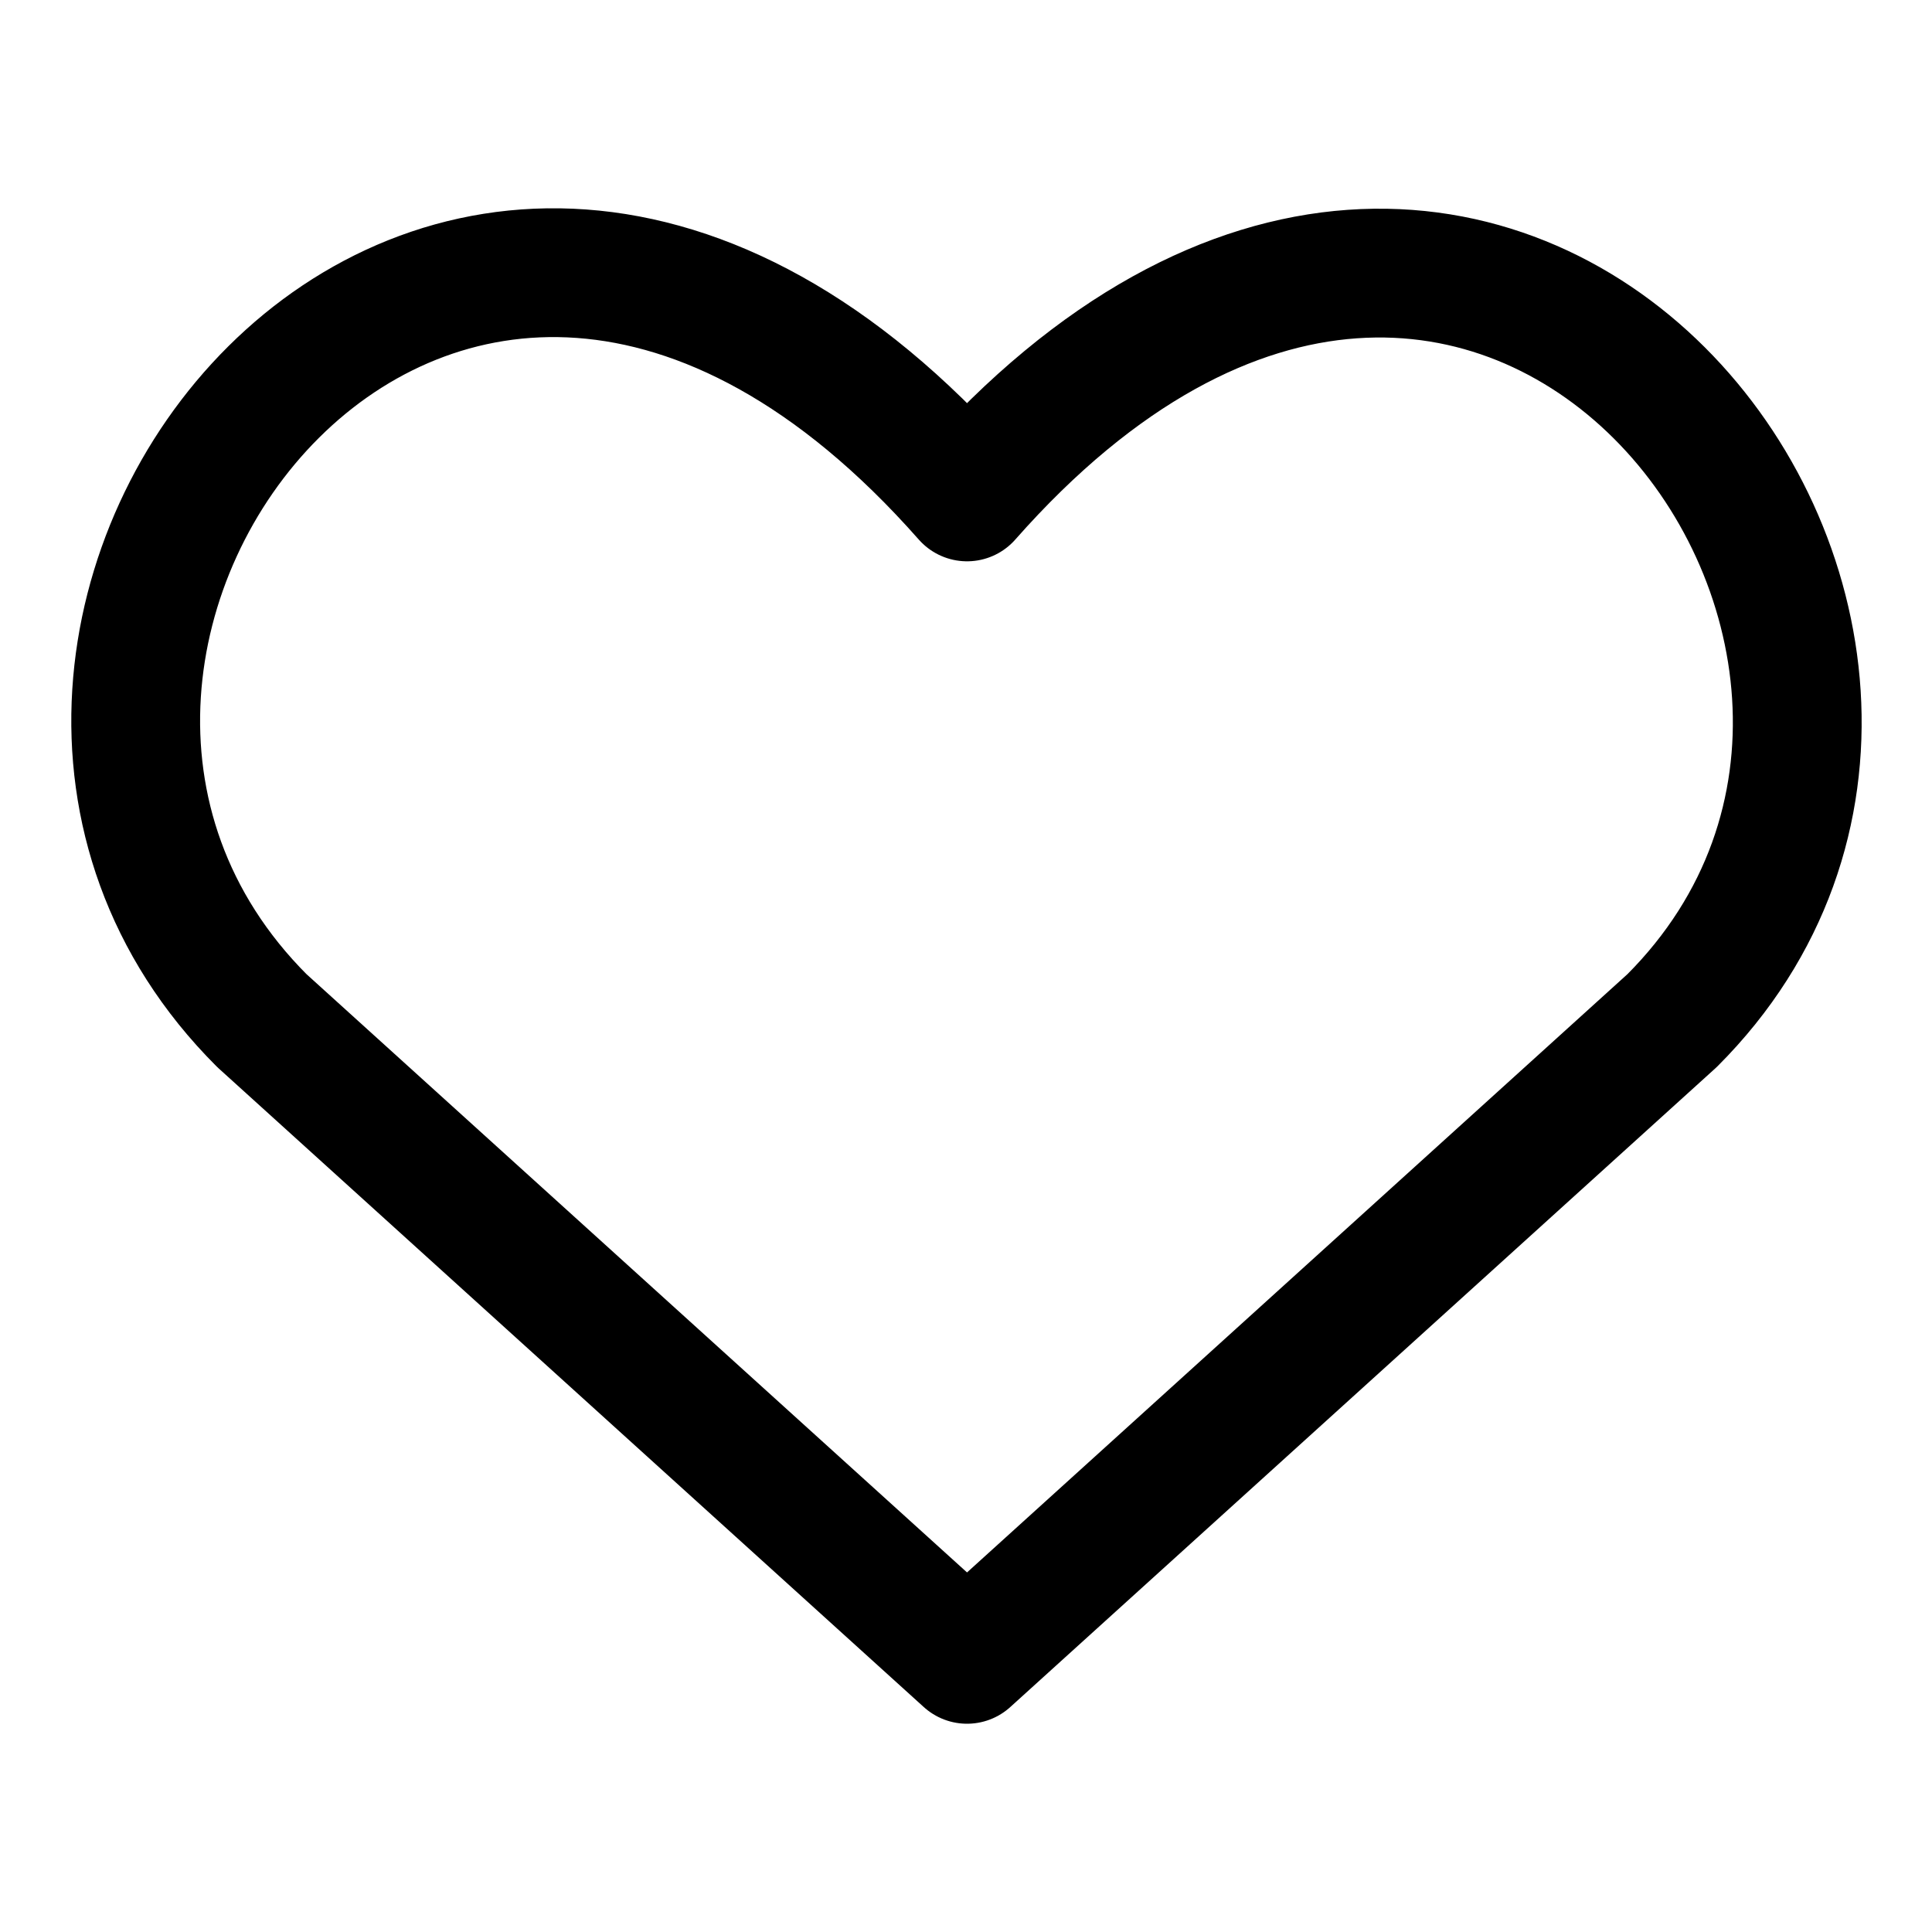
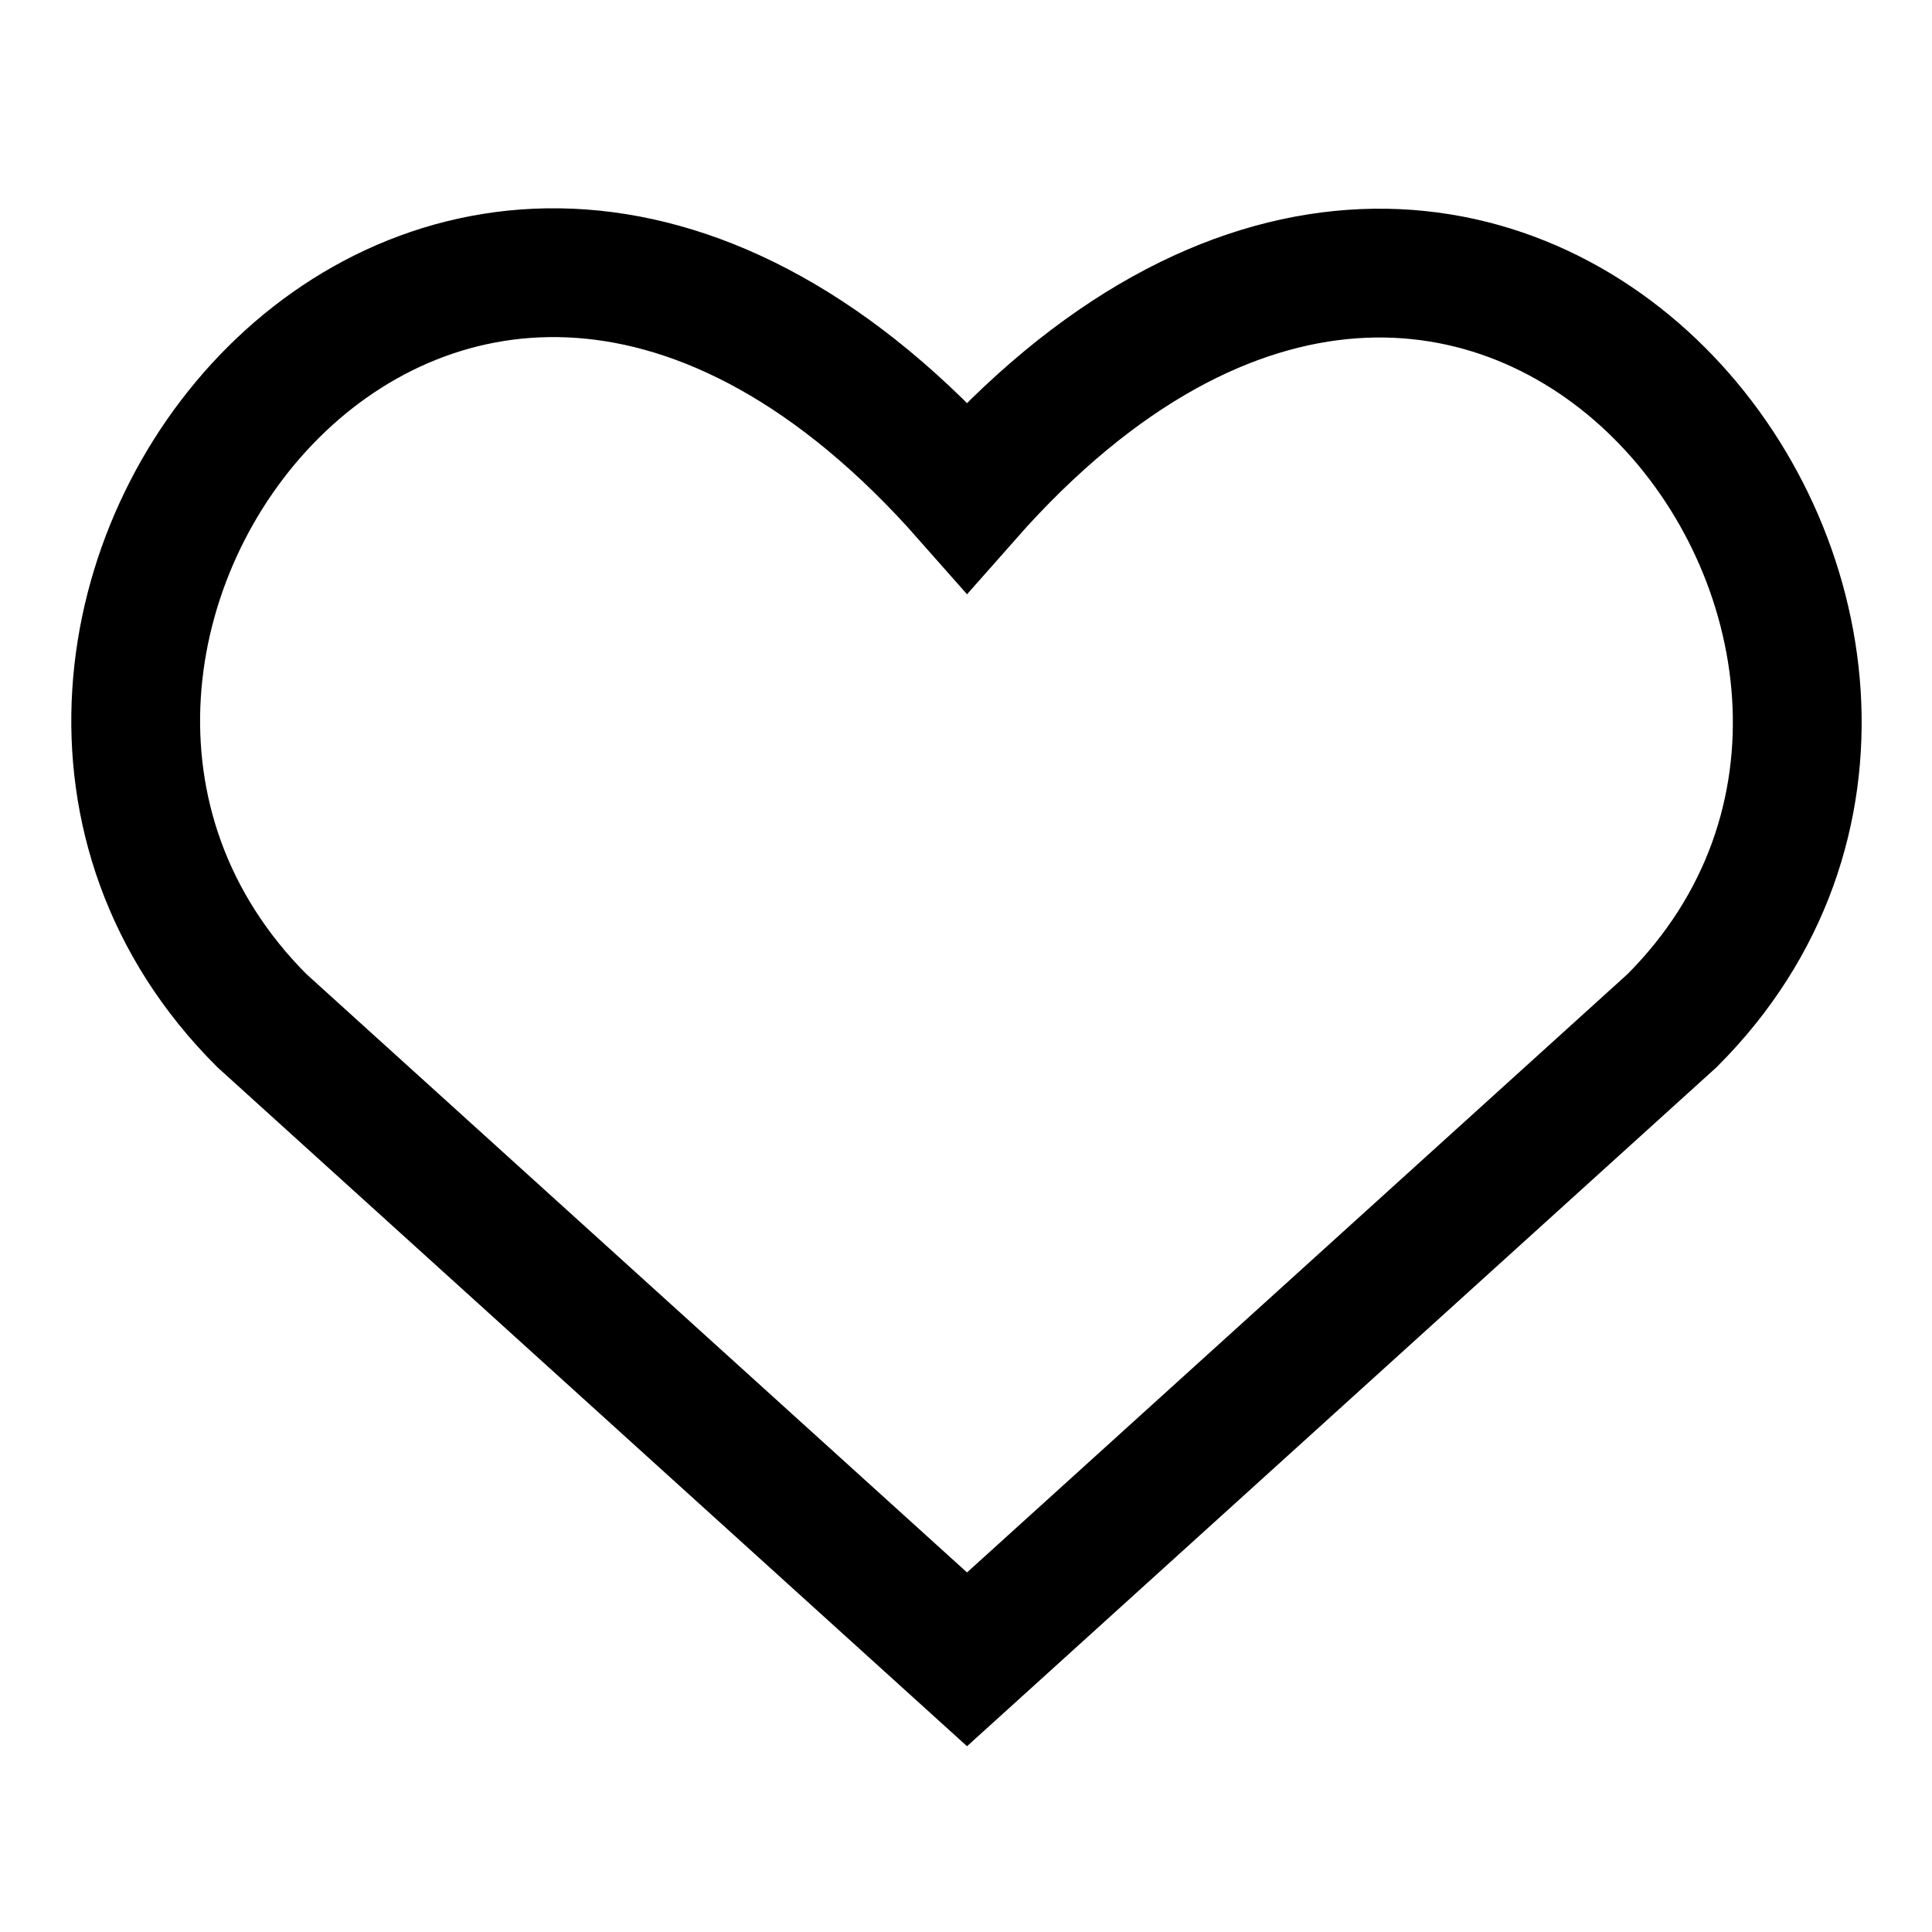
<svg xmlns="http://www.w3.org/2000/svg" width="28" height="28" strokeWidth="2.14px" viewBox="0 0 15 12" fill="none">
-   <path d="M7.508 11.383L2.033 6.424C-0.942 3.449 3.432 -2.264 7.508 2.358C11.584 -2.264 15.938 3.469 12.982 6.424L7.508 11.383Z" stroke="black" stroke-linecap="round" stroke-linejoin="round" />
+   <path d="M7.508 11.383L2.033 6.424C-0.942 3.449 3.432 -2.264 7.508 2.358C11.584 -2.264 15.938 3.469 12.982 6.424L7.508 11.383Z" stroke="black" strokeLinecap="round" strokeLinejoin="round" />
</svg>
